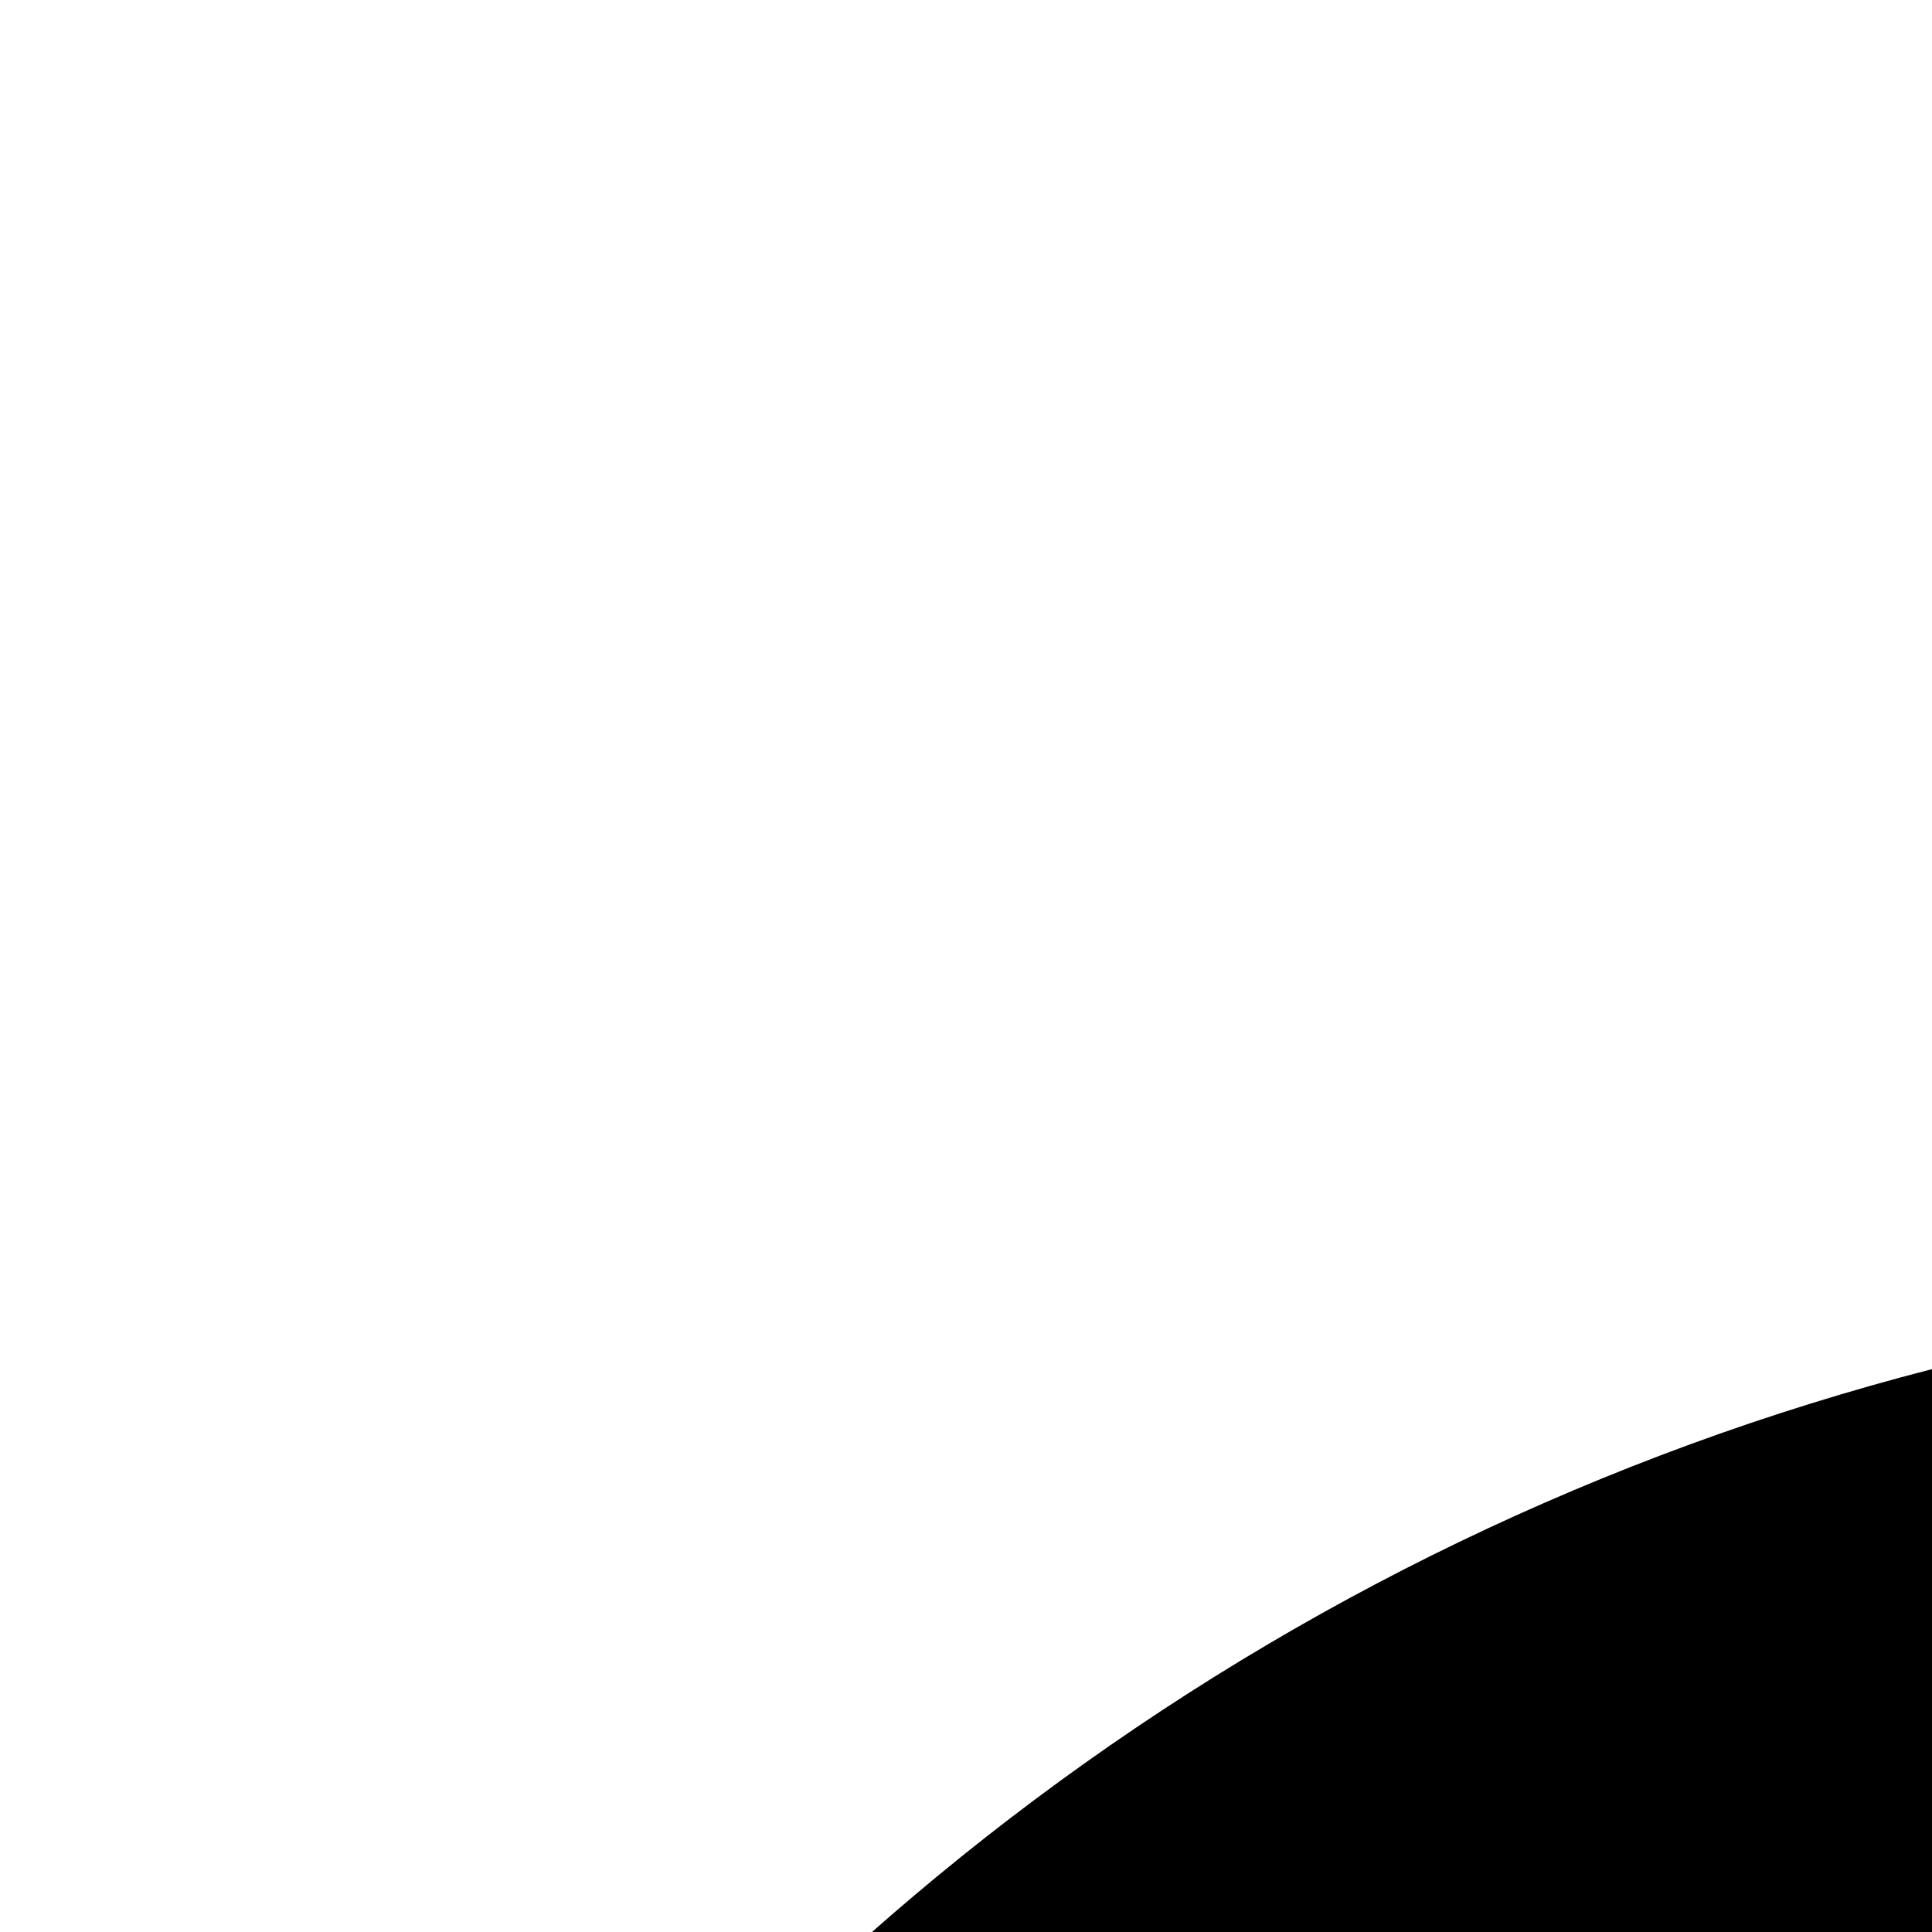
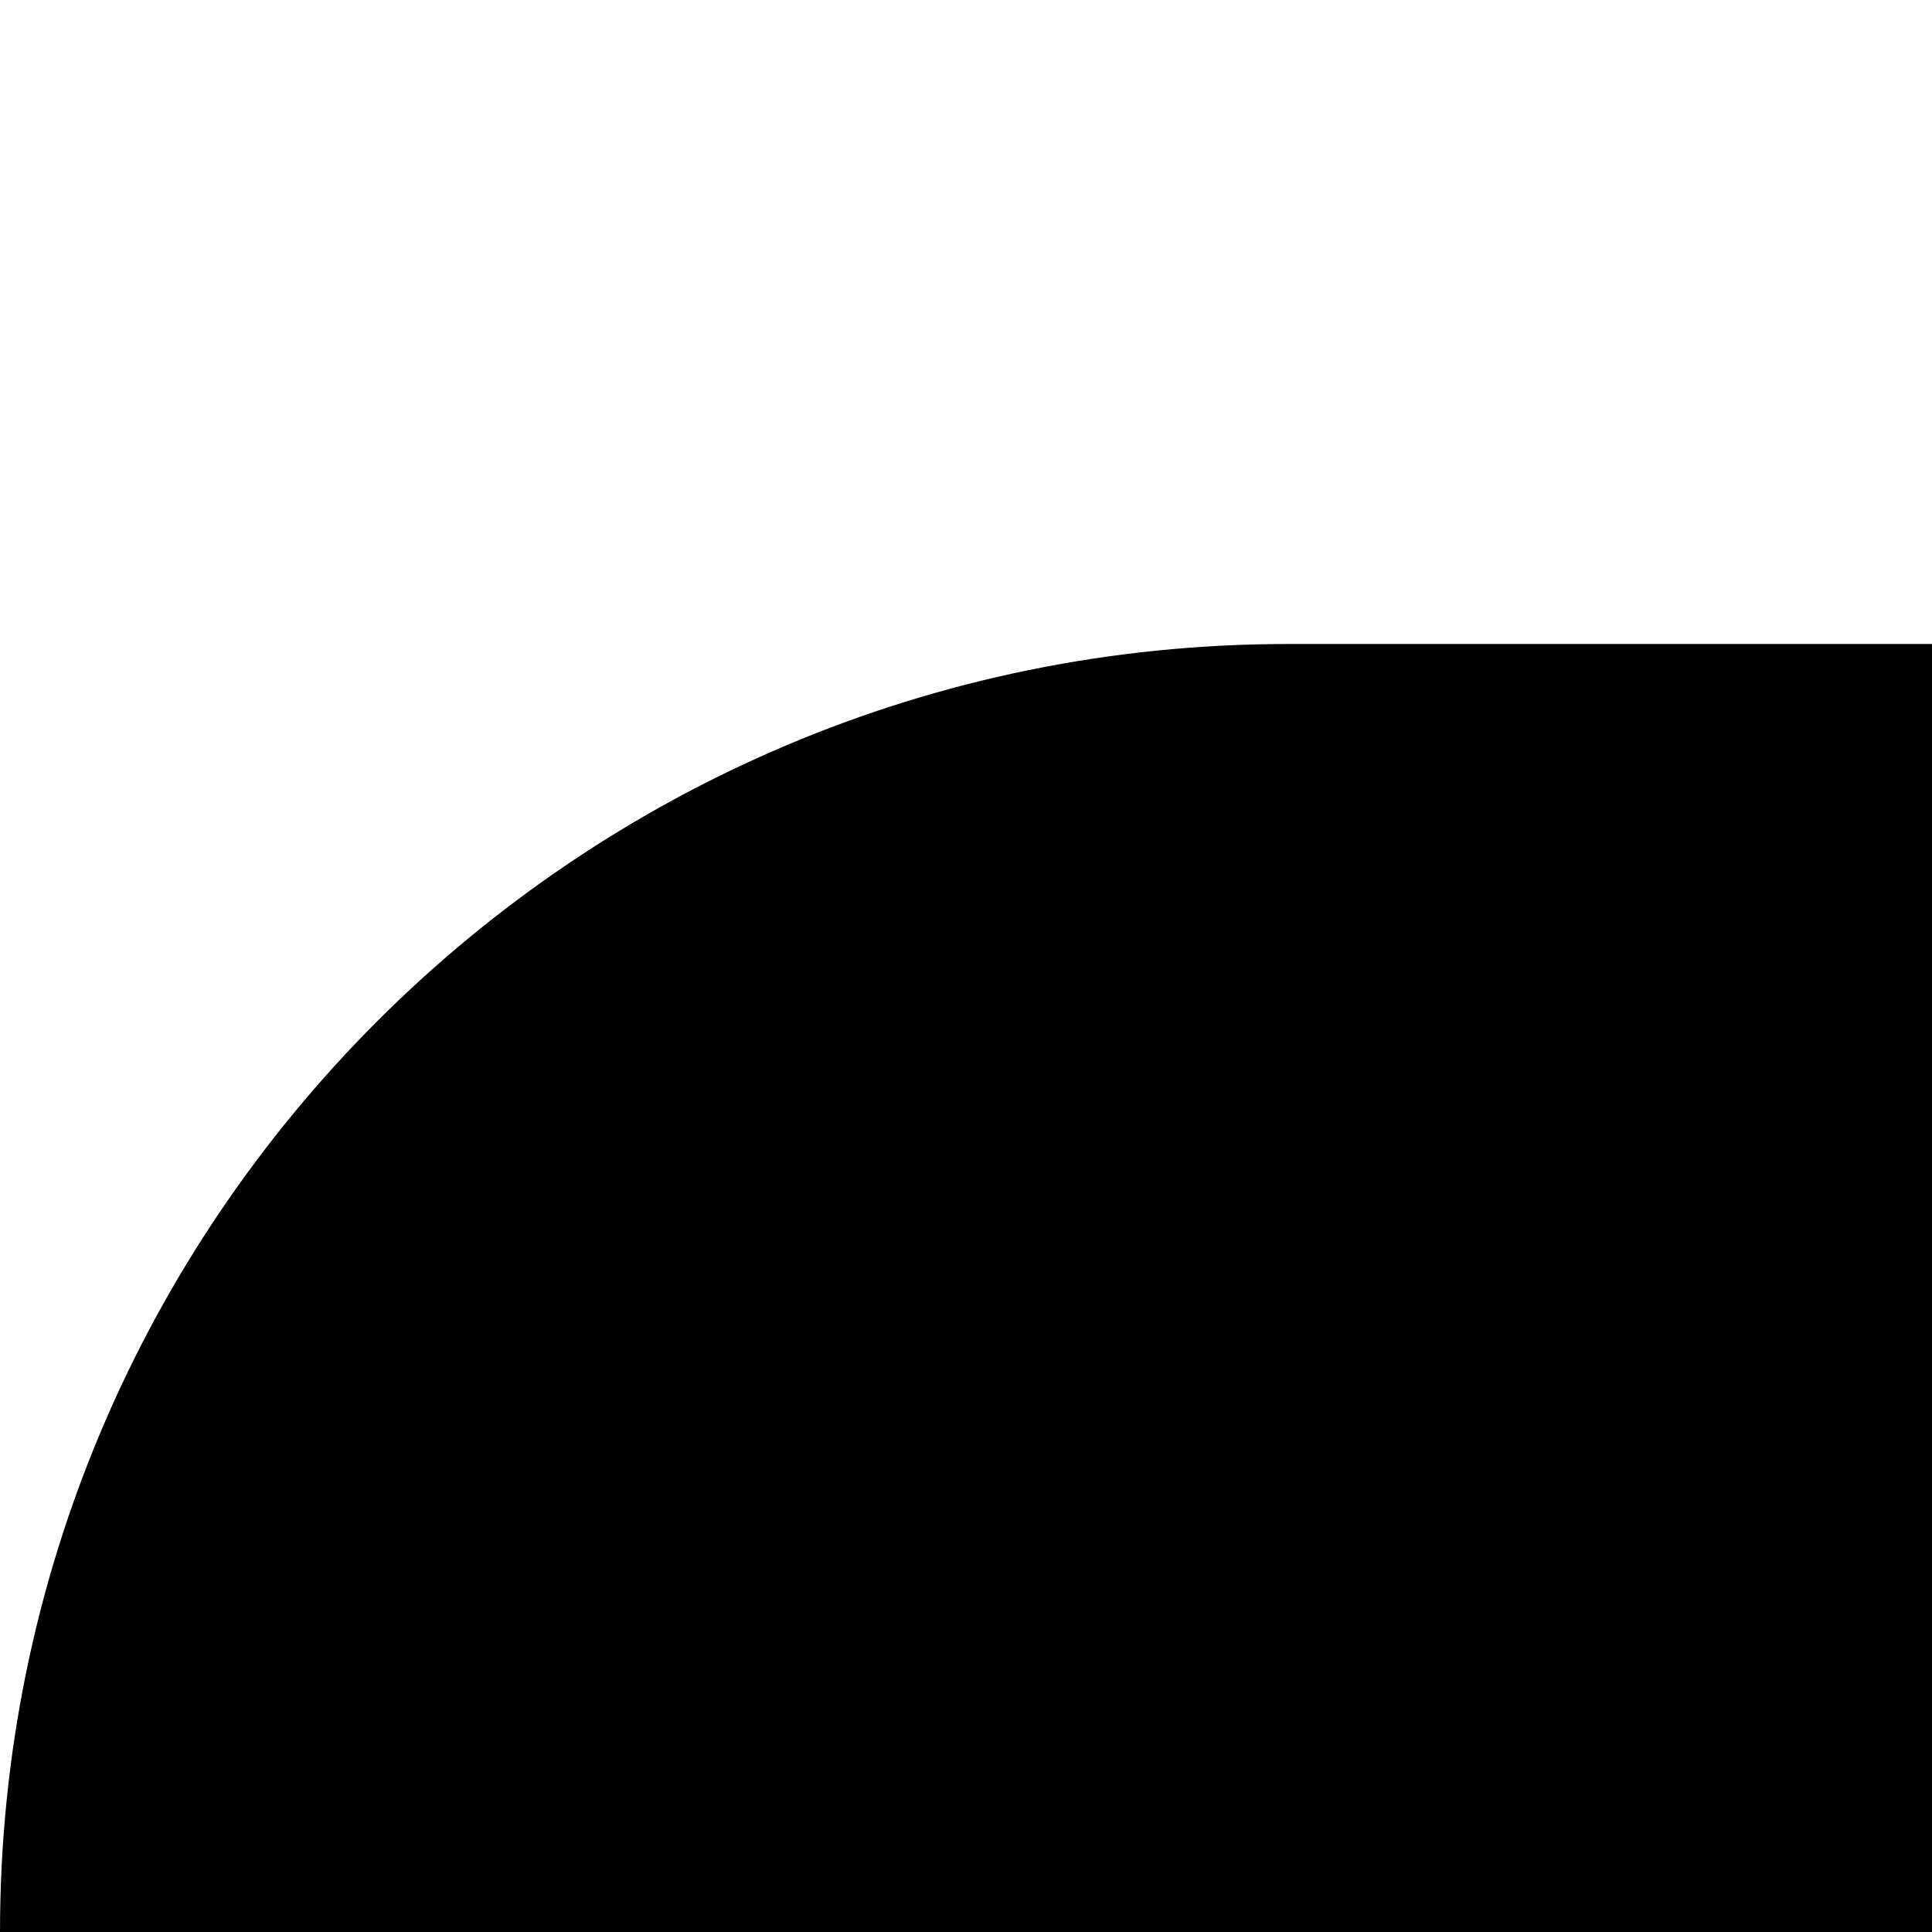
- <svg xmlns="http://www.w3.org/2000/svg" viewBox="48" width="48" height="48">
+ <svg xmlns="http://www.w3.org/2000/svg" viewBox="96" width="96" height="96">
  <path d="M0 96C0 60.65 28.65 32 64 32H448C483.3 32 512 60.65 512 96V416C512 451.3 483.3 480 448 480H64C28.65 480 0 451.3 0 416V96zM64 416H224V160H64V416zM448 160H288V416H448V160z" />
</svg>
